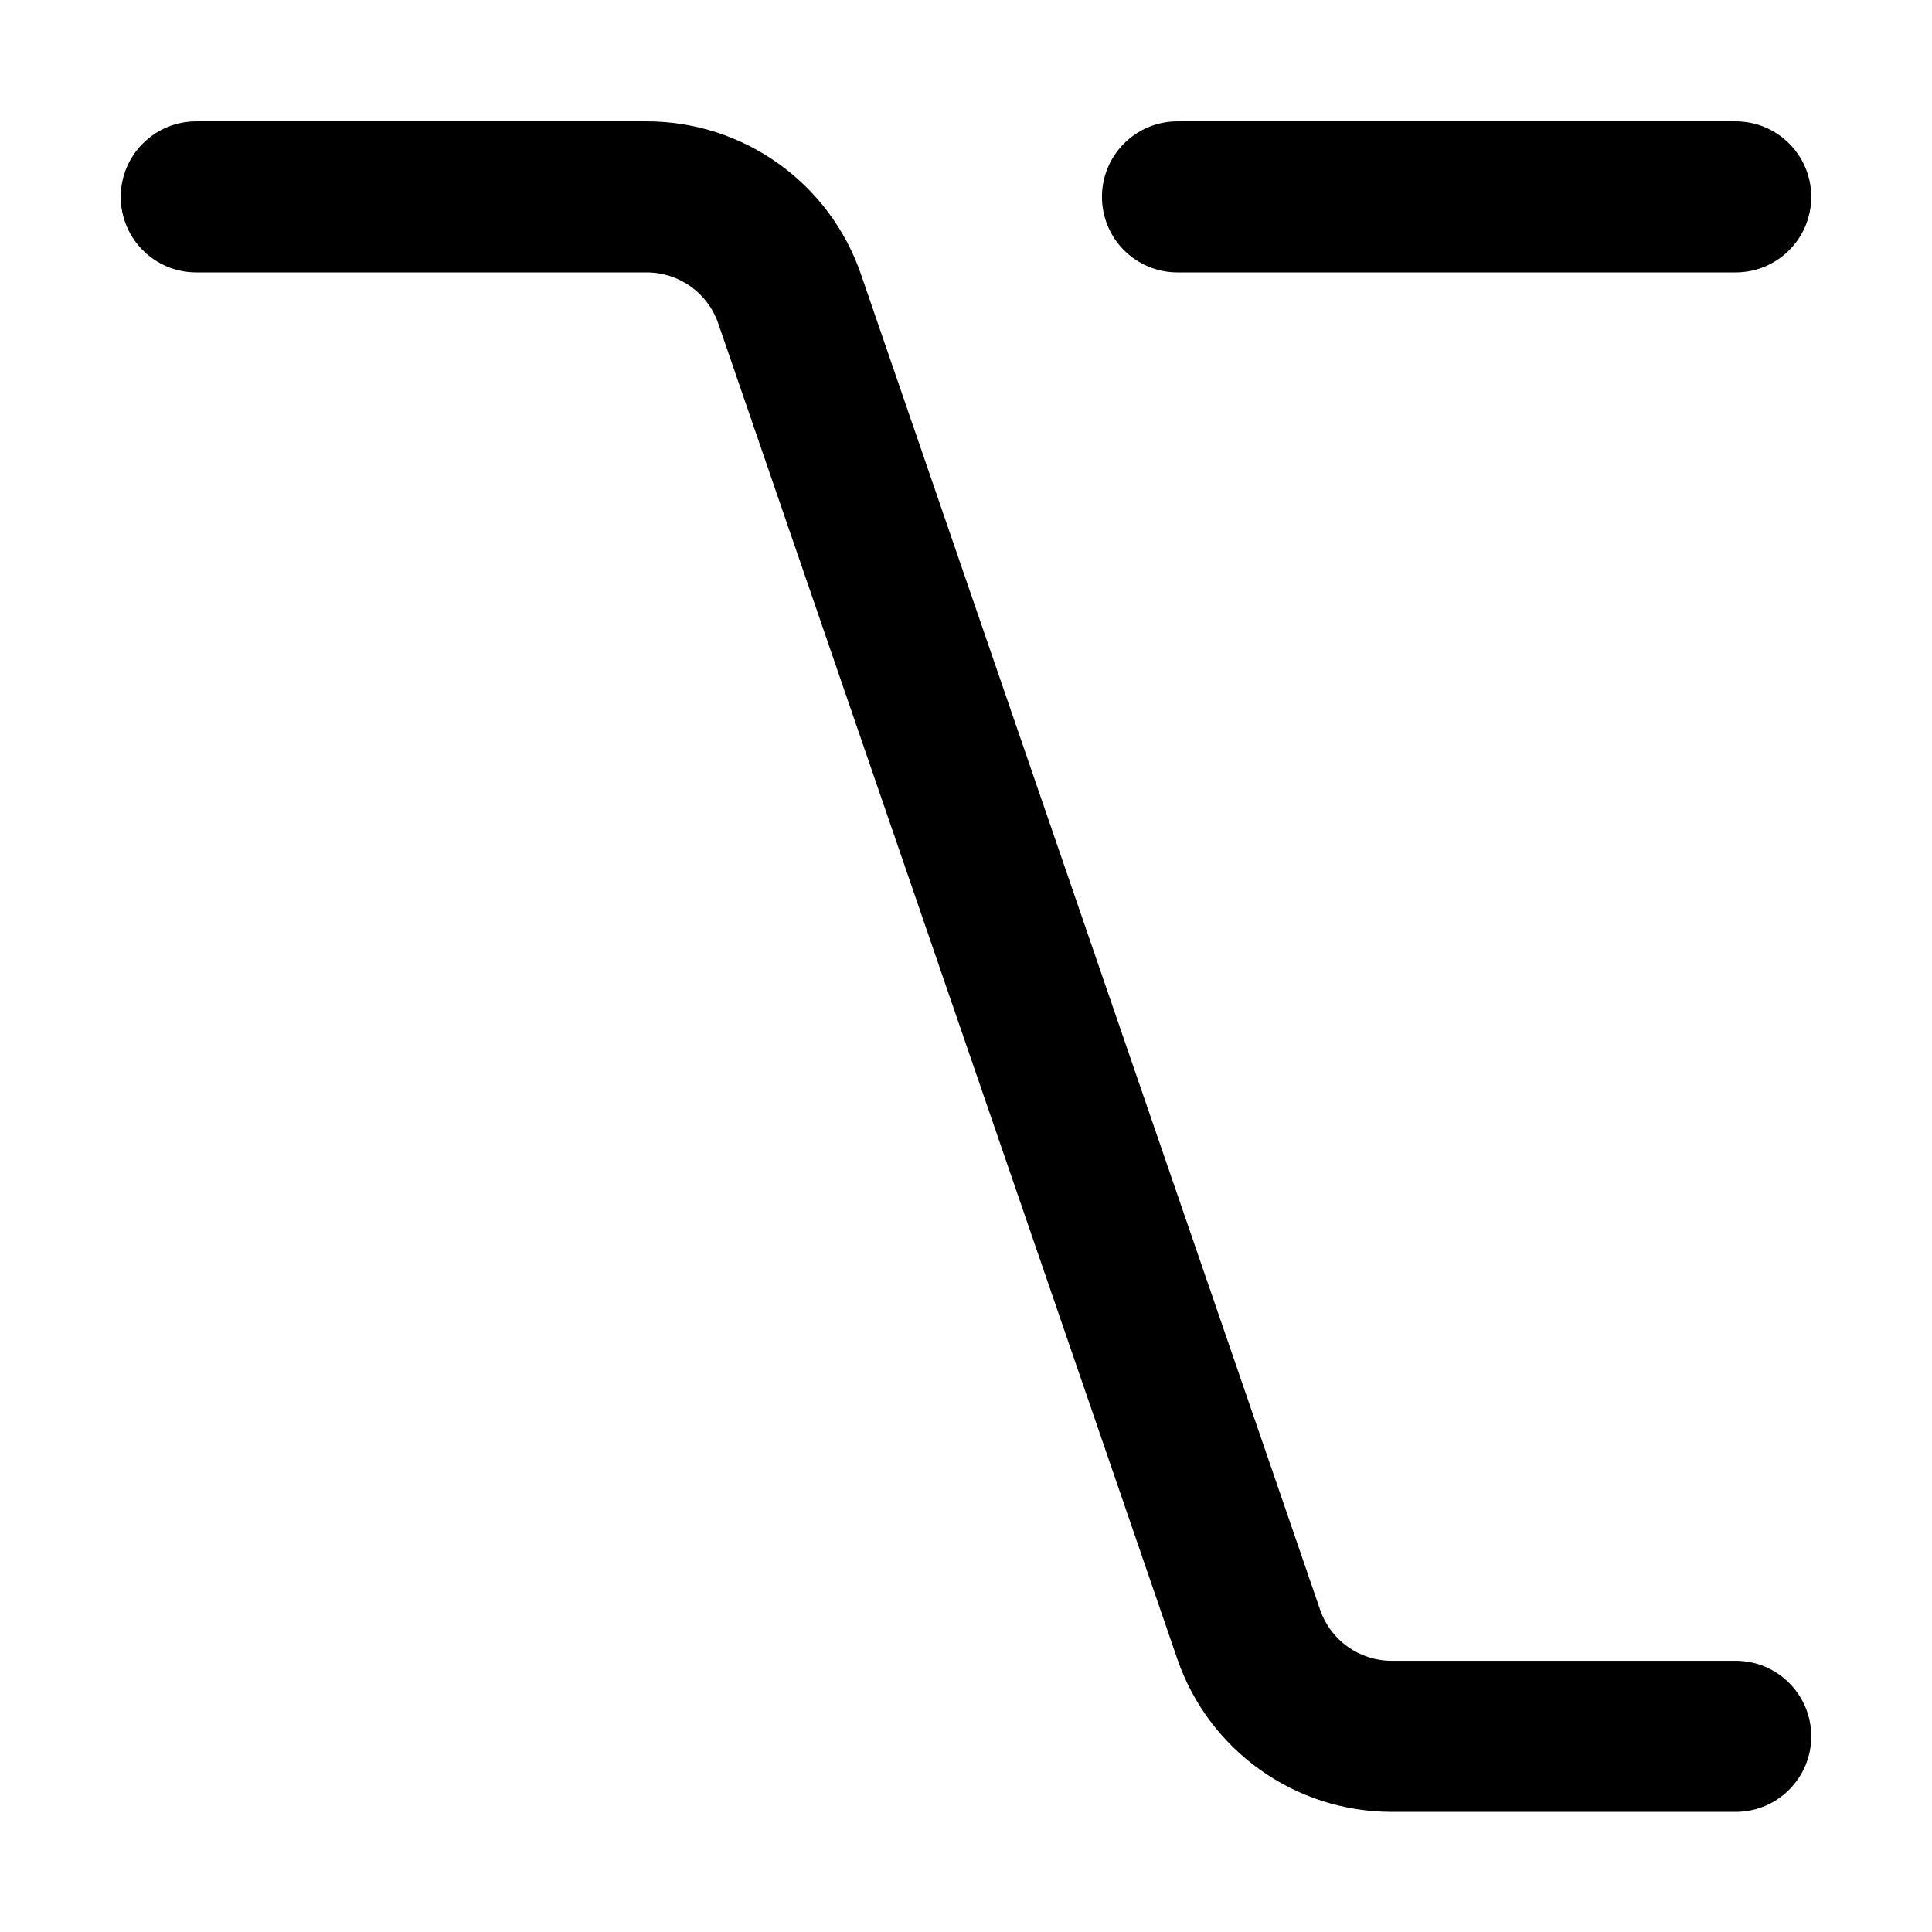
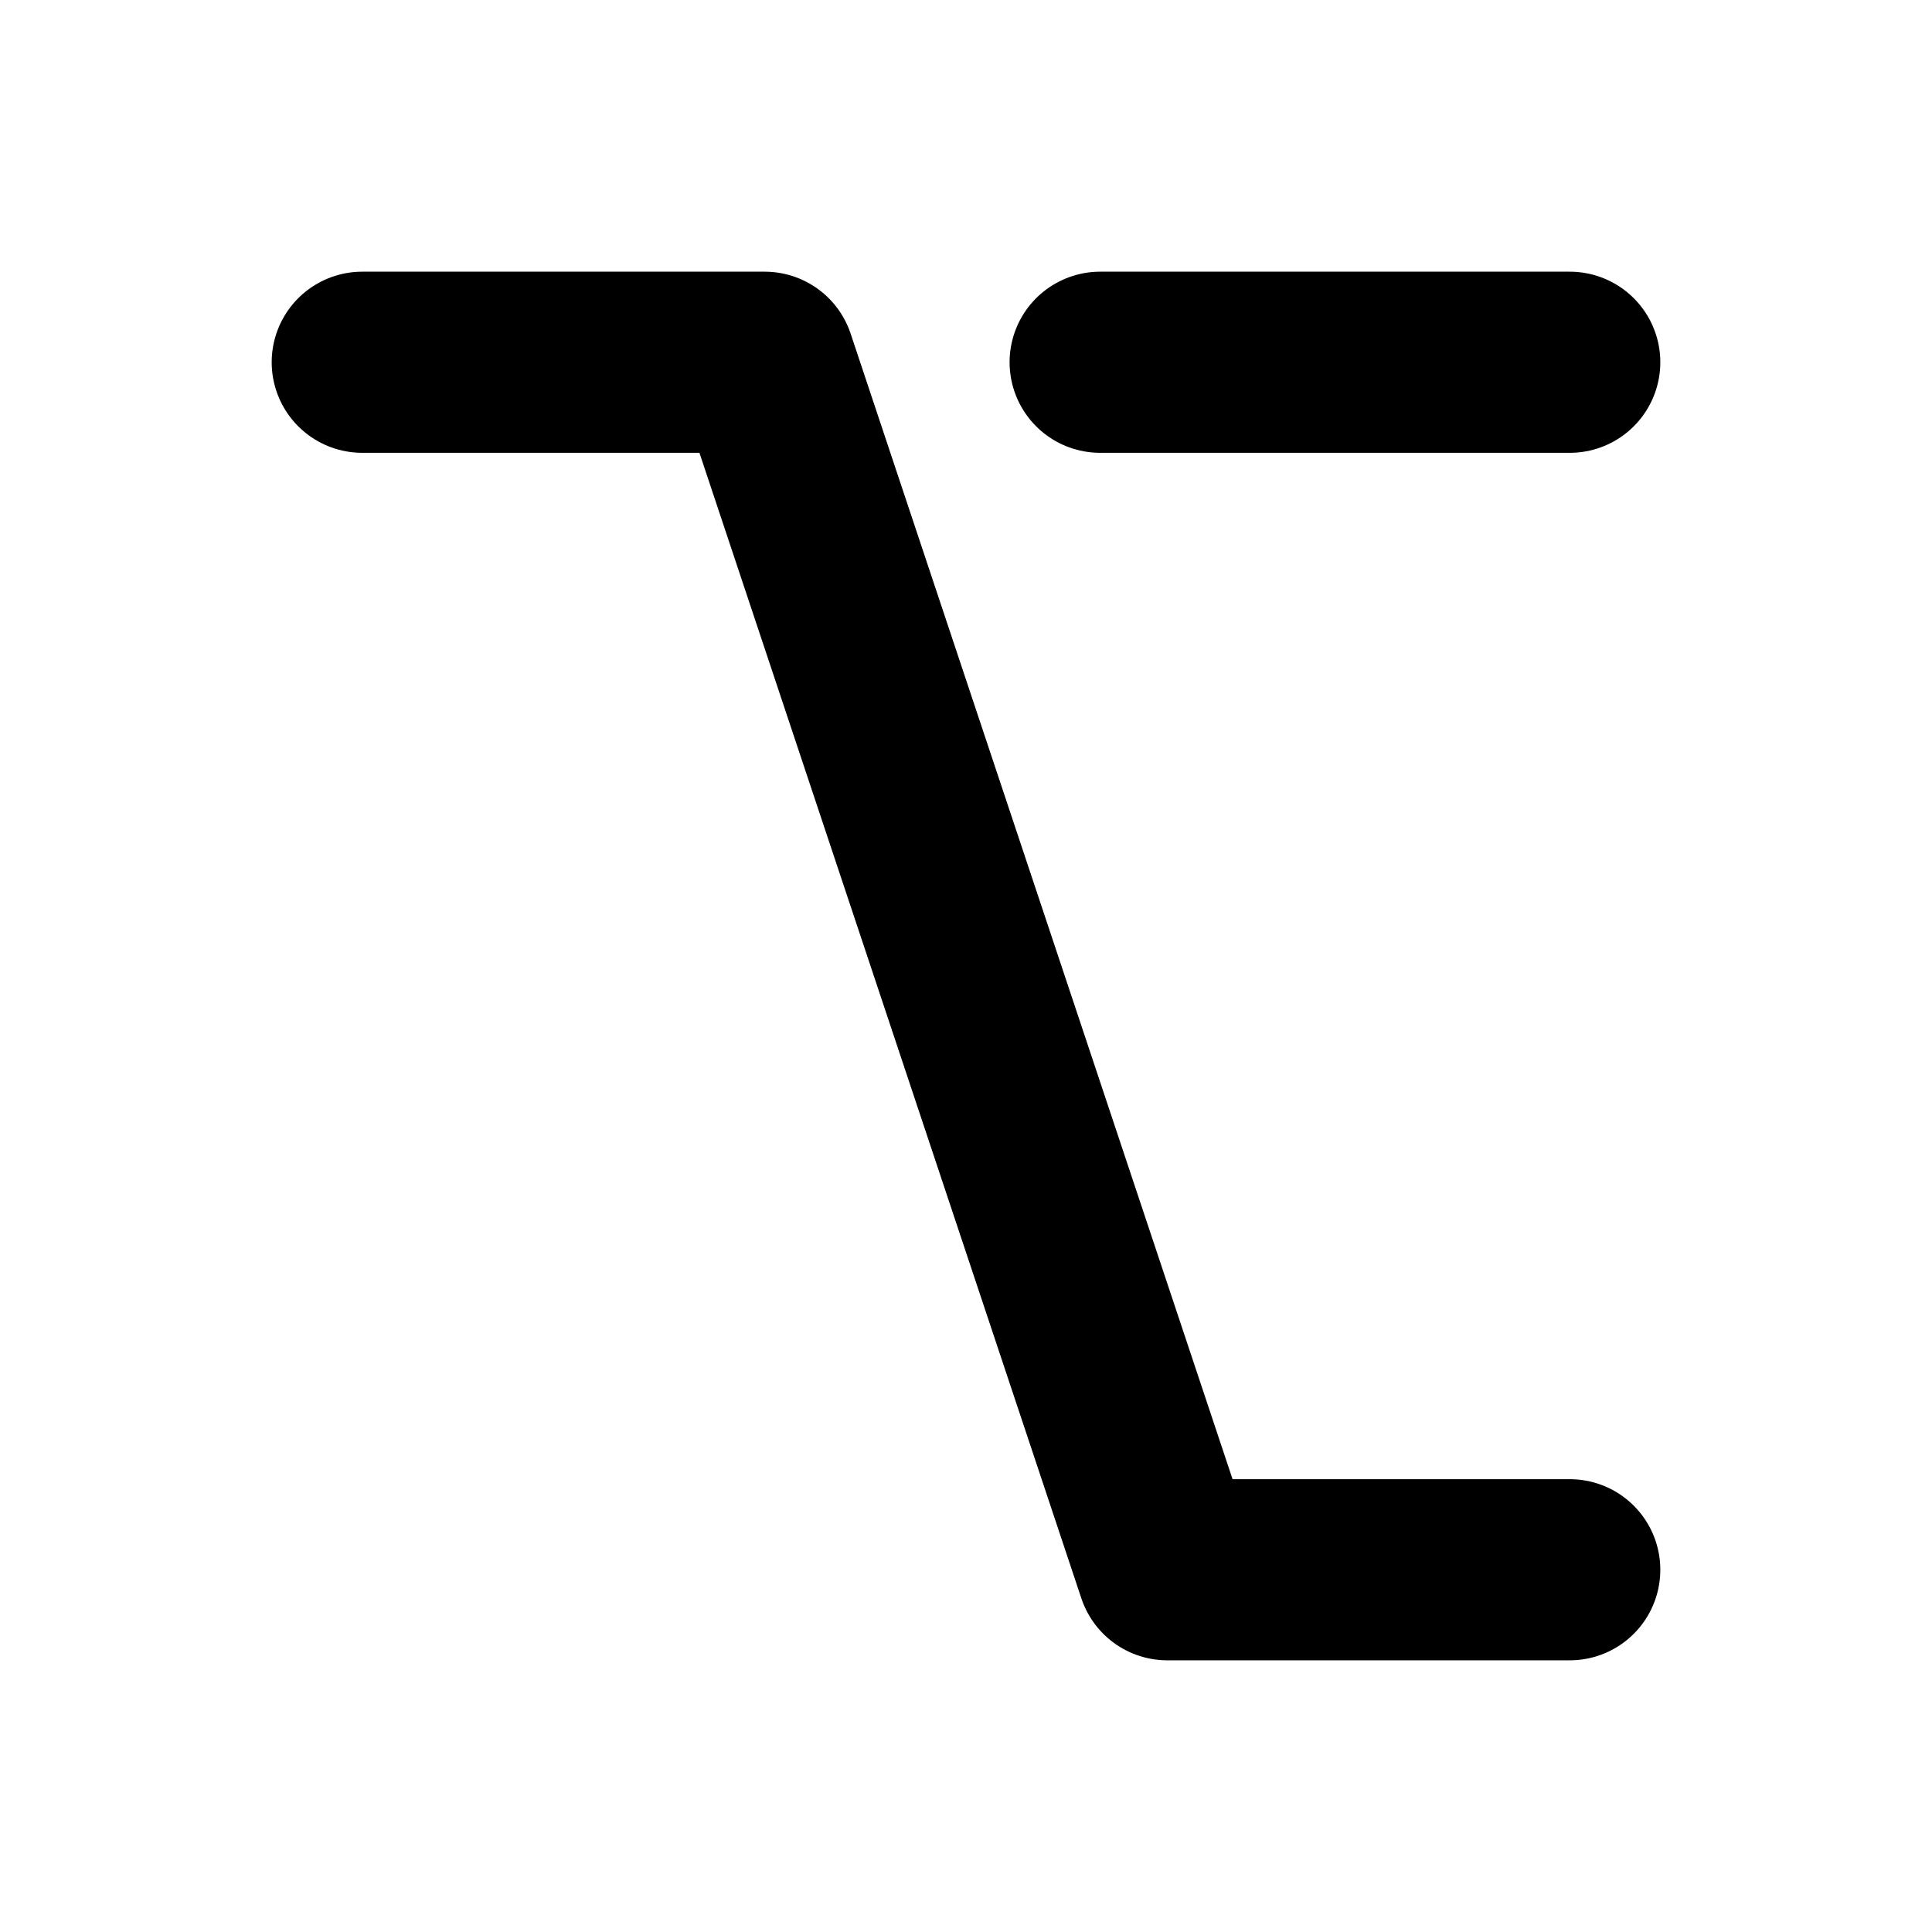
<svg xmlns="http://www.w3.org/2000/svg" width="16" height="16" viewBox="0 0 16 16" fill="none">
-   <path fill-rule="evenodd" clip-rule="evenodd" d="M5.356 1.005H1.625C1.28 1.005 1 1.285 1 1.63C1 1.976 1.28 2.256 1.625 2.256L5.356 2.256C5.623 2.256 5.861 2.425 5.948 2.678L9.75 13.739C10.011 14.496 10.723 15.005 11.525 15.005H14.375C14.72 15.005 15 14.725 15 14.38C15 14.034 14.72 13.754 14.375 13.754H11.525C11.258 13.754 11.02 13.585 10.933 13.332L7.13 2.271C6.87 1.514 6.157 1.005 5.356 1.005ZM14.374 1.005H9.751C9.406 1.005 9.126 1.285 9.126 1.63C9.126 1.976 9.406 2.256 9.751 2.256L14.374 2.256C14.72 2.256 15 1.976 15 1.63C15 1.285 14.72 1.005 14.374 1.005Z" fill="black" />
+   <path d="M3 3H6.333L9.667 13H13" stroke="black" stroke-width="1.5" stroke-linecap="round" stroke-linejoin="round" />
+   <path d="M9.111 3H13" stroke="black" stroke-width="1.5" stroke-linecap="round" stroke-linejoin="round" />
</svg>
